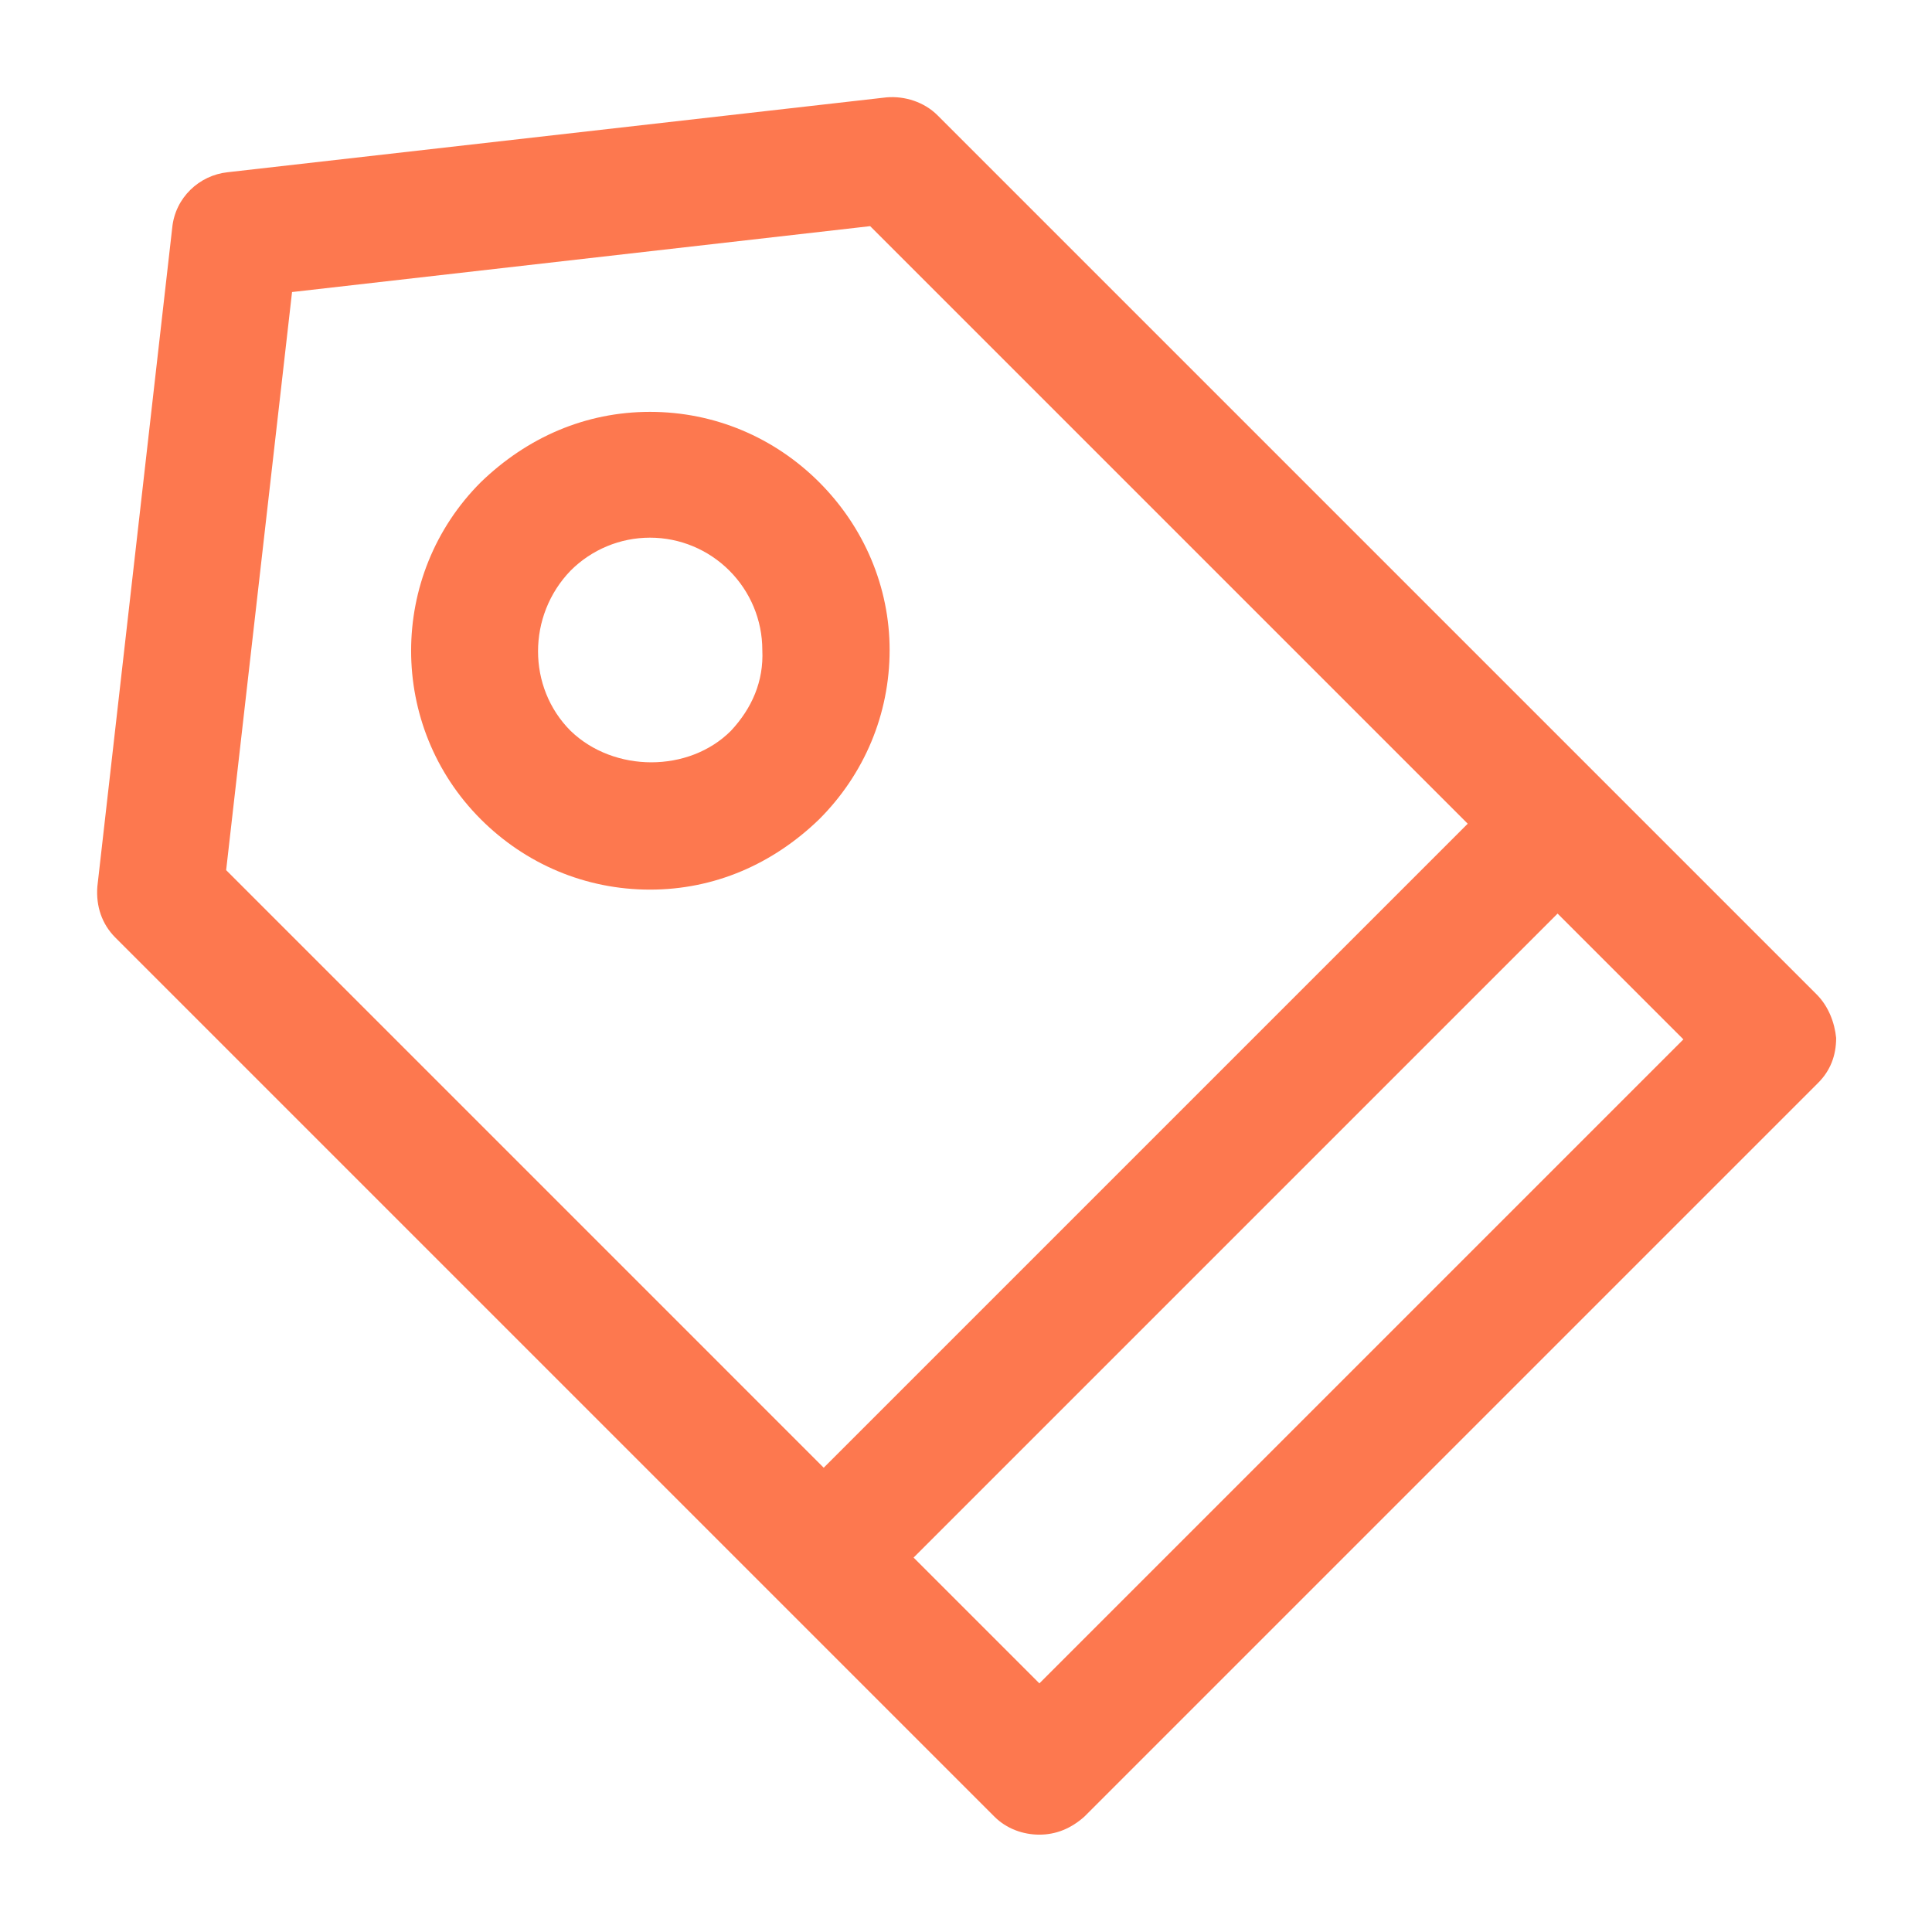
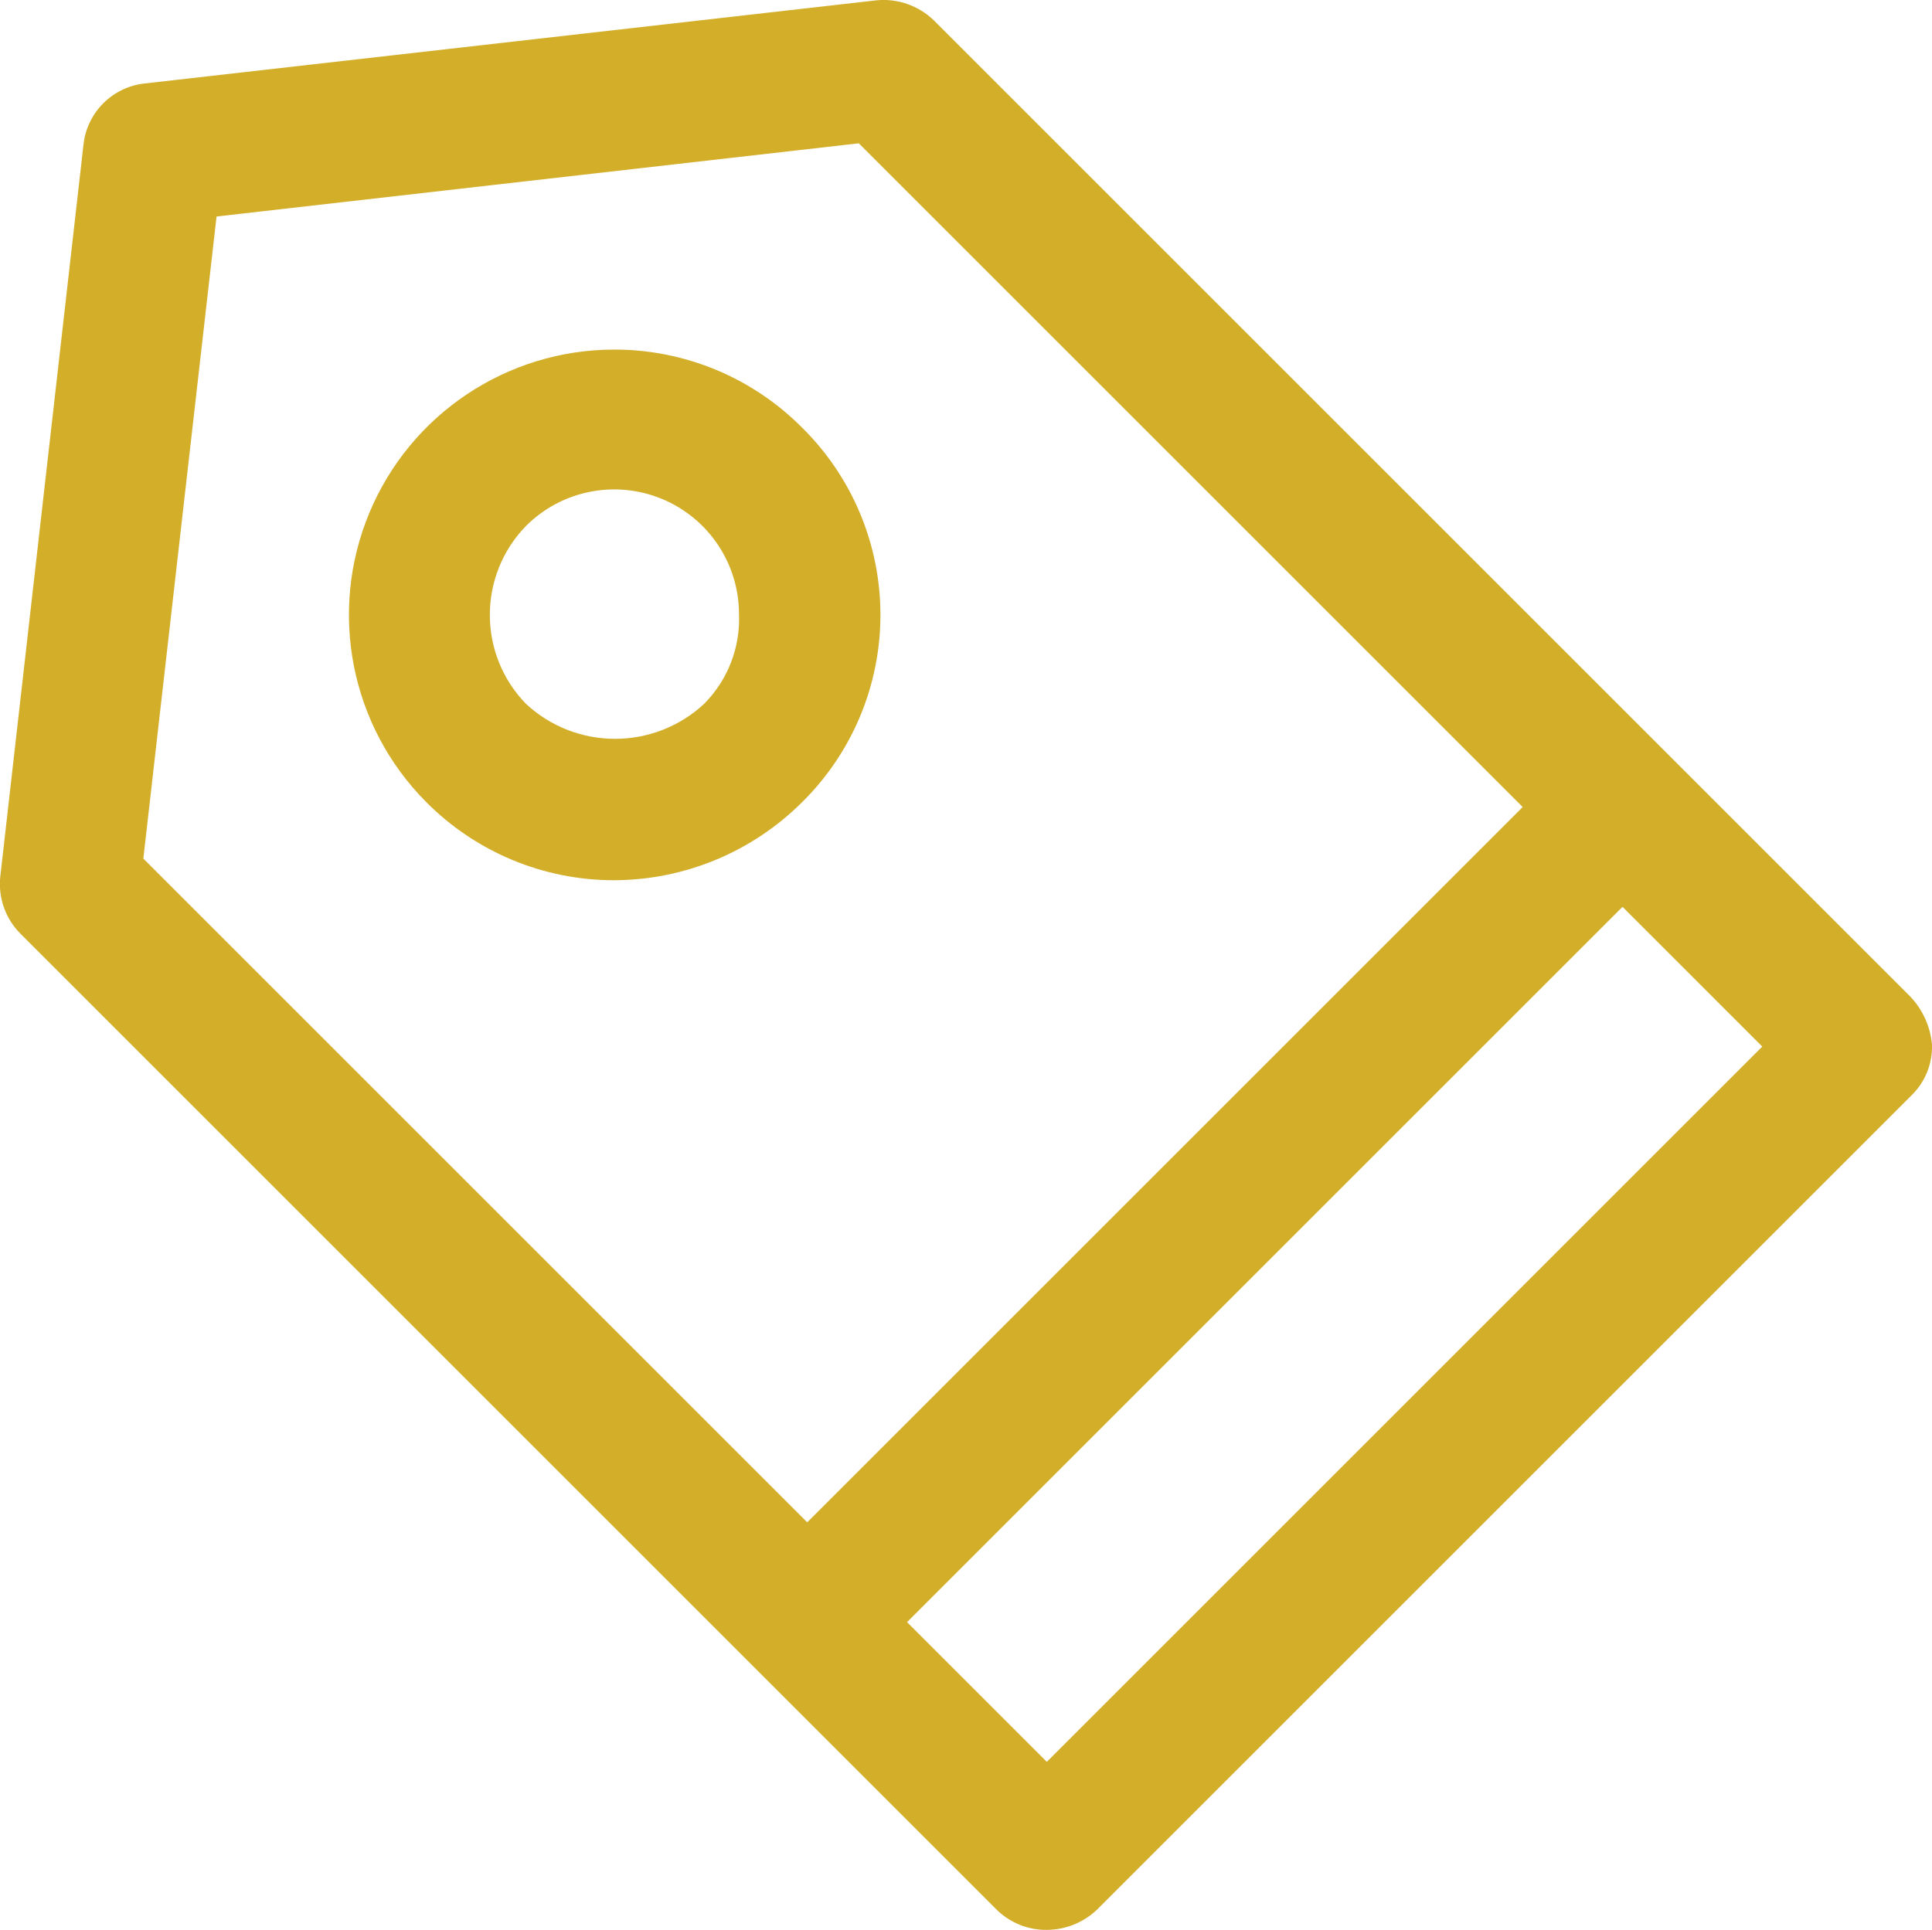
- <svg xmlns="http://www.w3.org/2000/svg" version="1.1" viewBox="0 0 129 129" enable-background="new 0 0 129 129" width="512px" height="512px">
-   <g>
-     <g>
-       <path d="m121.3,66.4l-58.7-58.7c-0.9-0.9-2.2-1.3-3.4-1.2l-44,5c-1.9,0.2-3.5,1.7-3.7,3.7l-5,44c-0.1,1.3 0.3,2.5 1.2,3.4l58.7,58.7c0.8,0.8 1.9,1.2 3,1.2 1.1,0 2.1-0.4 3-1.2l49-49c0.8-0.8 1.2-1.8 1.2-3-0.1-1-0.5-2.1-1.3-2.9zm-106.2-8.3l4.4-38.6 38.6-4.4 39.9,39.9-43,43-39.9-39.9zm54.3,54.3l-8.4-8.4 43-43 8.4,8.4-43,43z" fill="#fd784f" />
-       <path d="m54.7,32.2c-3-3-7-4.7-11.3-4.7s-8.2,1.7-11.3,4.7c-6.2,6.2-6.2,16.3 0,22.5 3,3 7,4.7 11.3,4.7s8.2-1.7 11.3-4.7c3-3 4.7-7 4.7-11.3-7.10543e-15-4.2-1.7-8.2-4.7-11.2zm-5.9,16.6c-2.8,2.8-7.8,2.8-10.7,0-2.9-2.9-2.9-7.7 0-10.7 1.4-1.4 3.3-2.2 5.3-2.2s3.9,0.8 5.3,2.2c1.4,1.4 2.2,3.3 2.2,5.3 0.1,2.1-0.7,3.9-2.1,5.4z" fill="#fd784f" />
+ <svg xmlns="http://www.w3.org/2000/svg" width="116.115" height="116.015" viewBox="0 0 116.115 116.015">
+   <g id="tag" transform="translate(-6.485 -6.485)">
+     <g id="Group_1" data-name="Group 1">
+       <path id="Path_1" data-name="Path 1" d="M121.3,66.4,62.6,7.7a4.35,4.35,0,0,0-3.4-1.2l-44,5a4.151,4.151,0,0,0-3.7,3.7l-5,44a4.228,4.228,0,0,0,1.2,3.4l58.7,58.7a4.234,4.234,0,0,0,3,1.2,4.41,4.41,0,0,0,3-1.2l49-49a4.07,4.07,0,0,0,1.2-3,4.8,4.8,0,0,0-1.3-2.9ZM15.1,58.1l4.4-38.6,38.6-4.4L98,55,55,98,15.1,58.1Zm54.3,54.3L61,104l43-43,8.4,8.4Z" fill="#d3ae29" />
+       <path id="Path_2" data-name="Path 2" d="M54.7,32.2a15.885,15.885,0,0,0-11.3-4.7A15.95,15.95,0,0,0,32.1,54.7a15.885,15.885,0,0,0,11.3,4.7,16.059,16.059,0,0,0,11.3-4.7,15.814,15.814,0,0,0,0-22.5ZM48.8,48.8a7.865,7.865,0,0,1-10.7,0,7.667,7.667,0,0,1,0-10.7,7.5,7.5,0,0,1,12.8,5.3A7.23,7.23,0,0,1,48.8,48.8Z" fill="#d3ae29" />
    </g>
  </g>
</svg>
